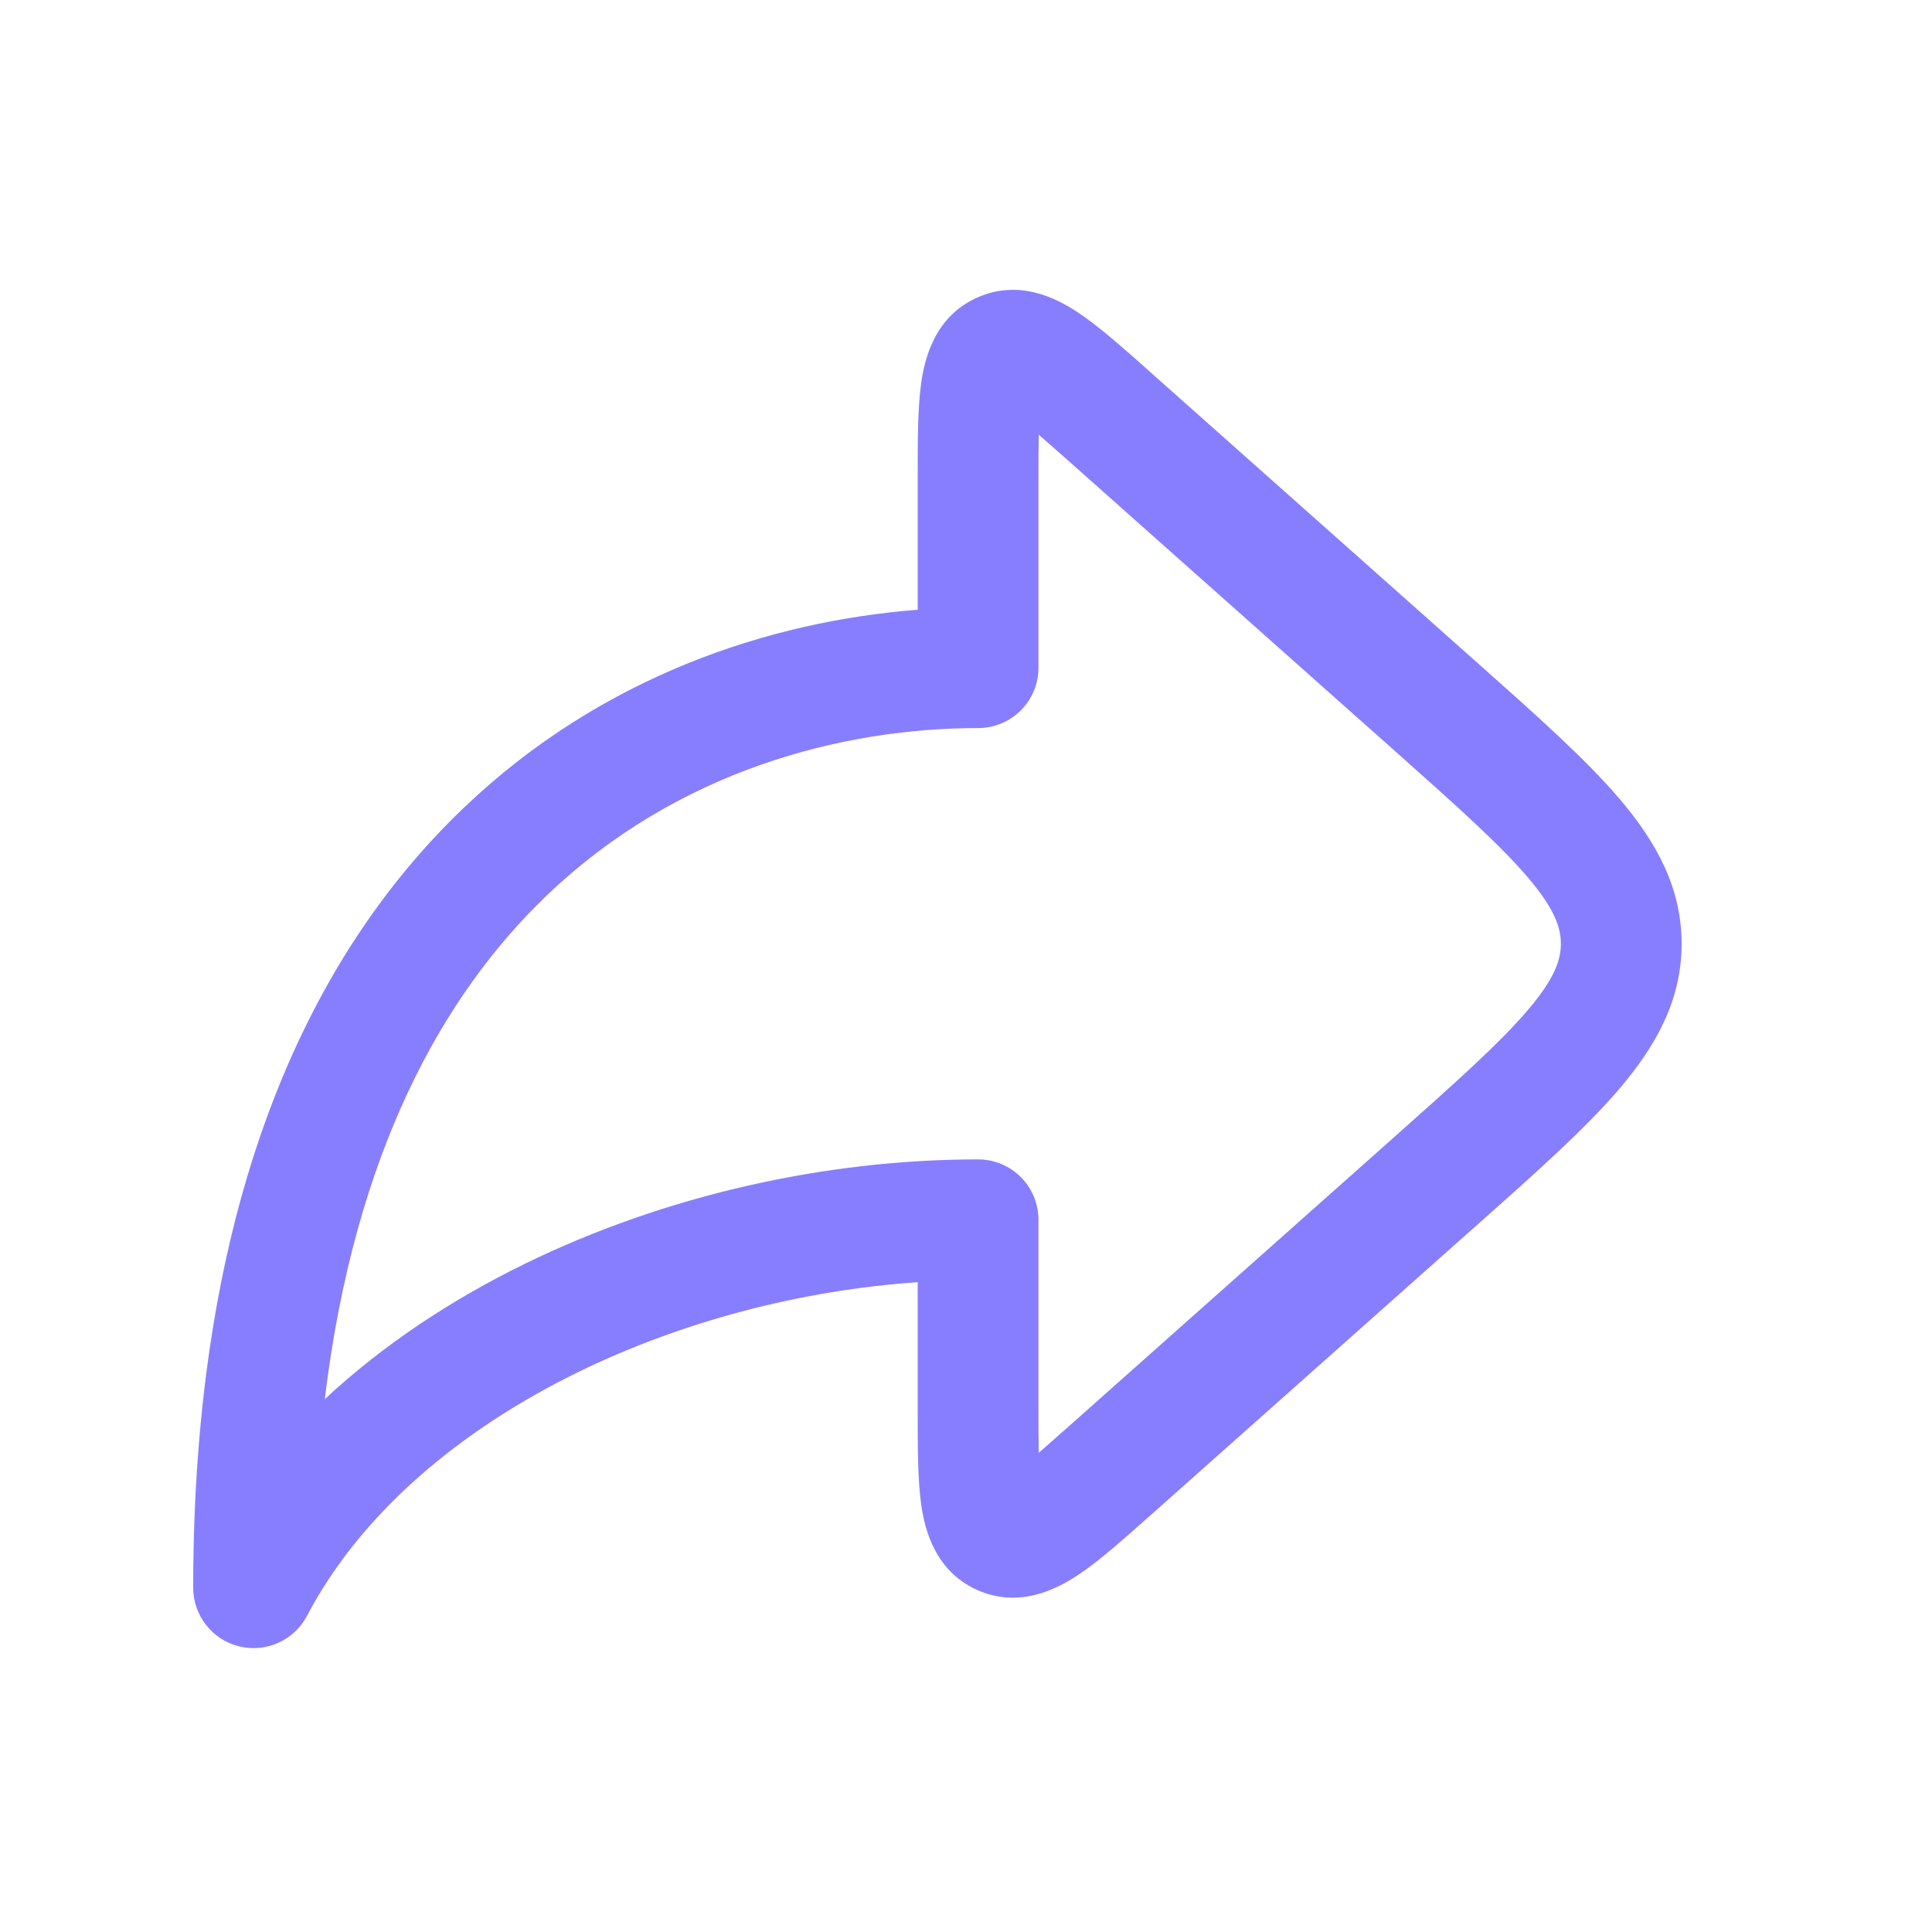
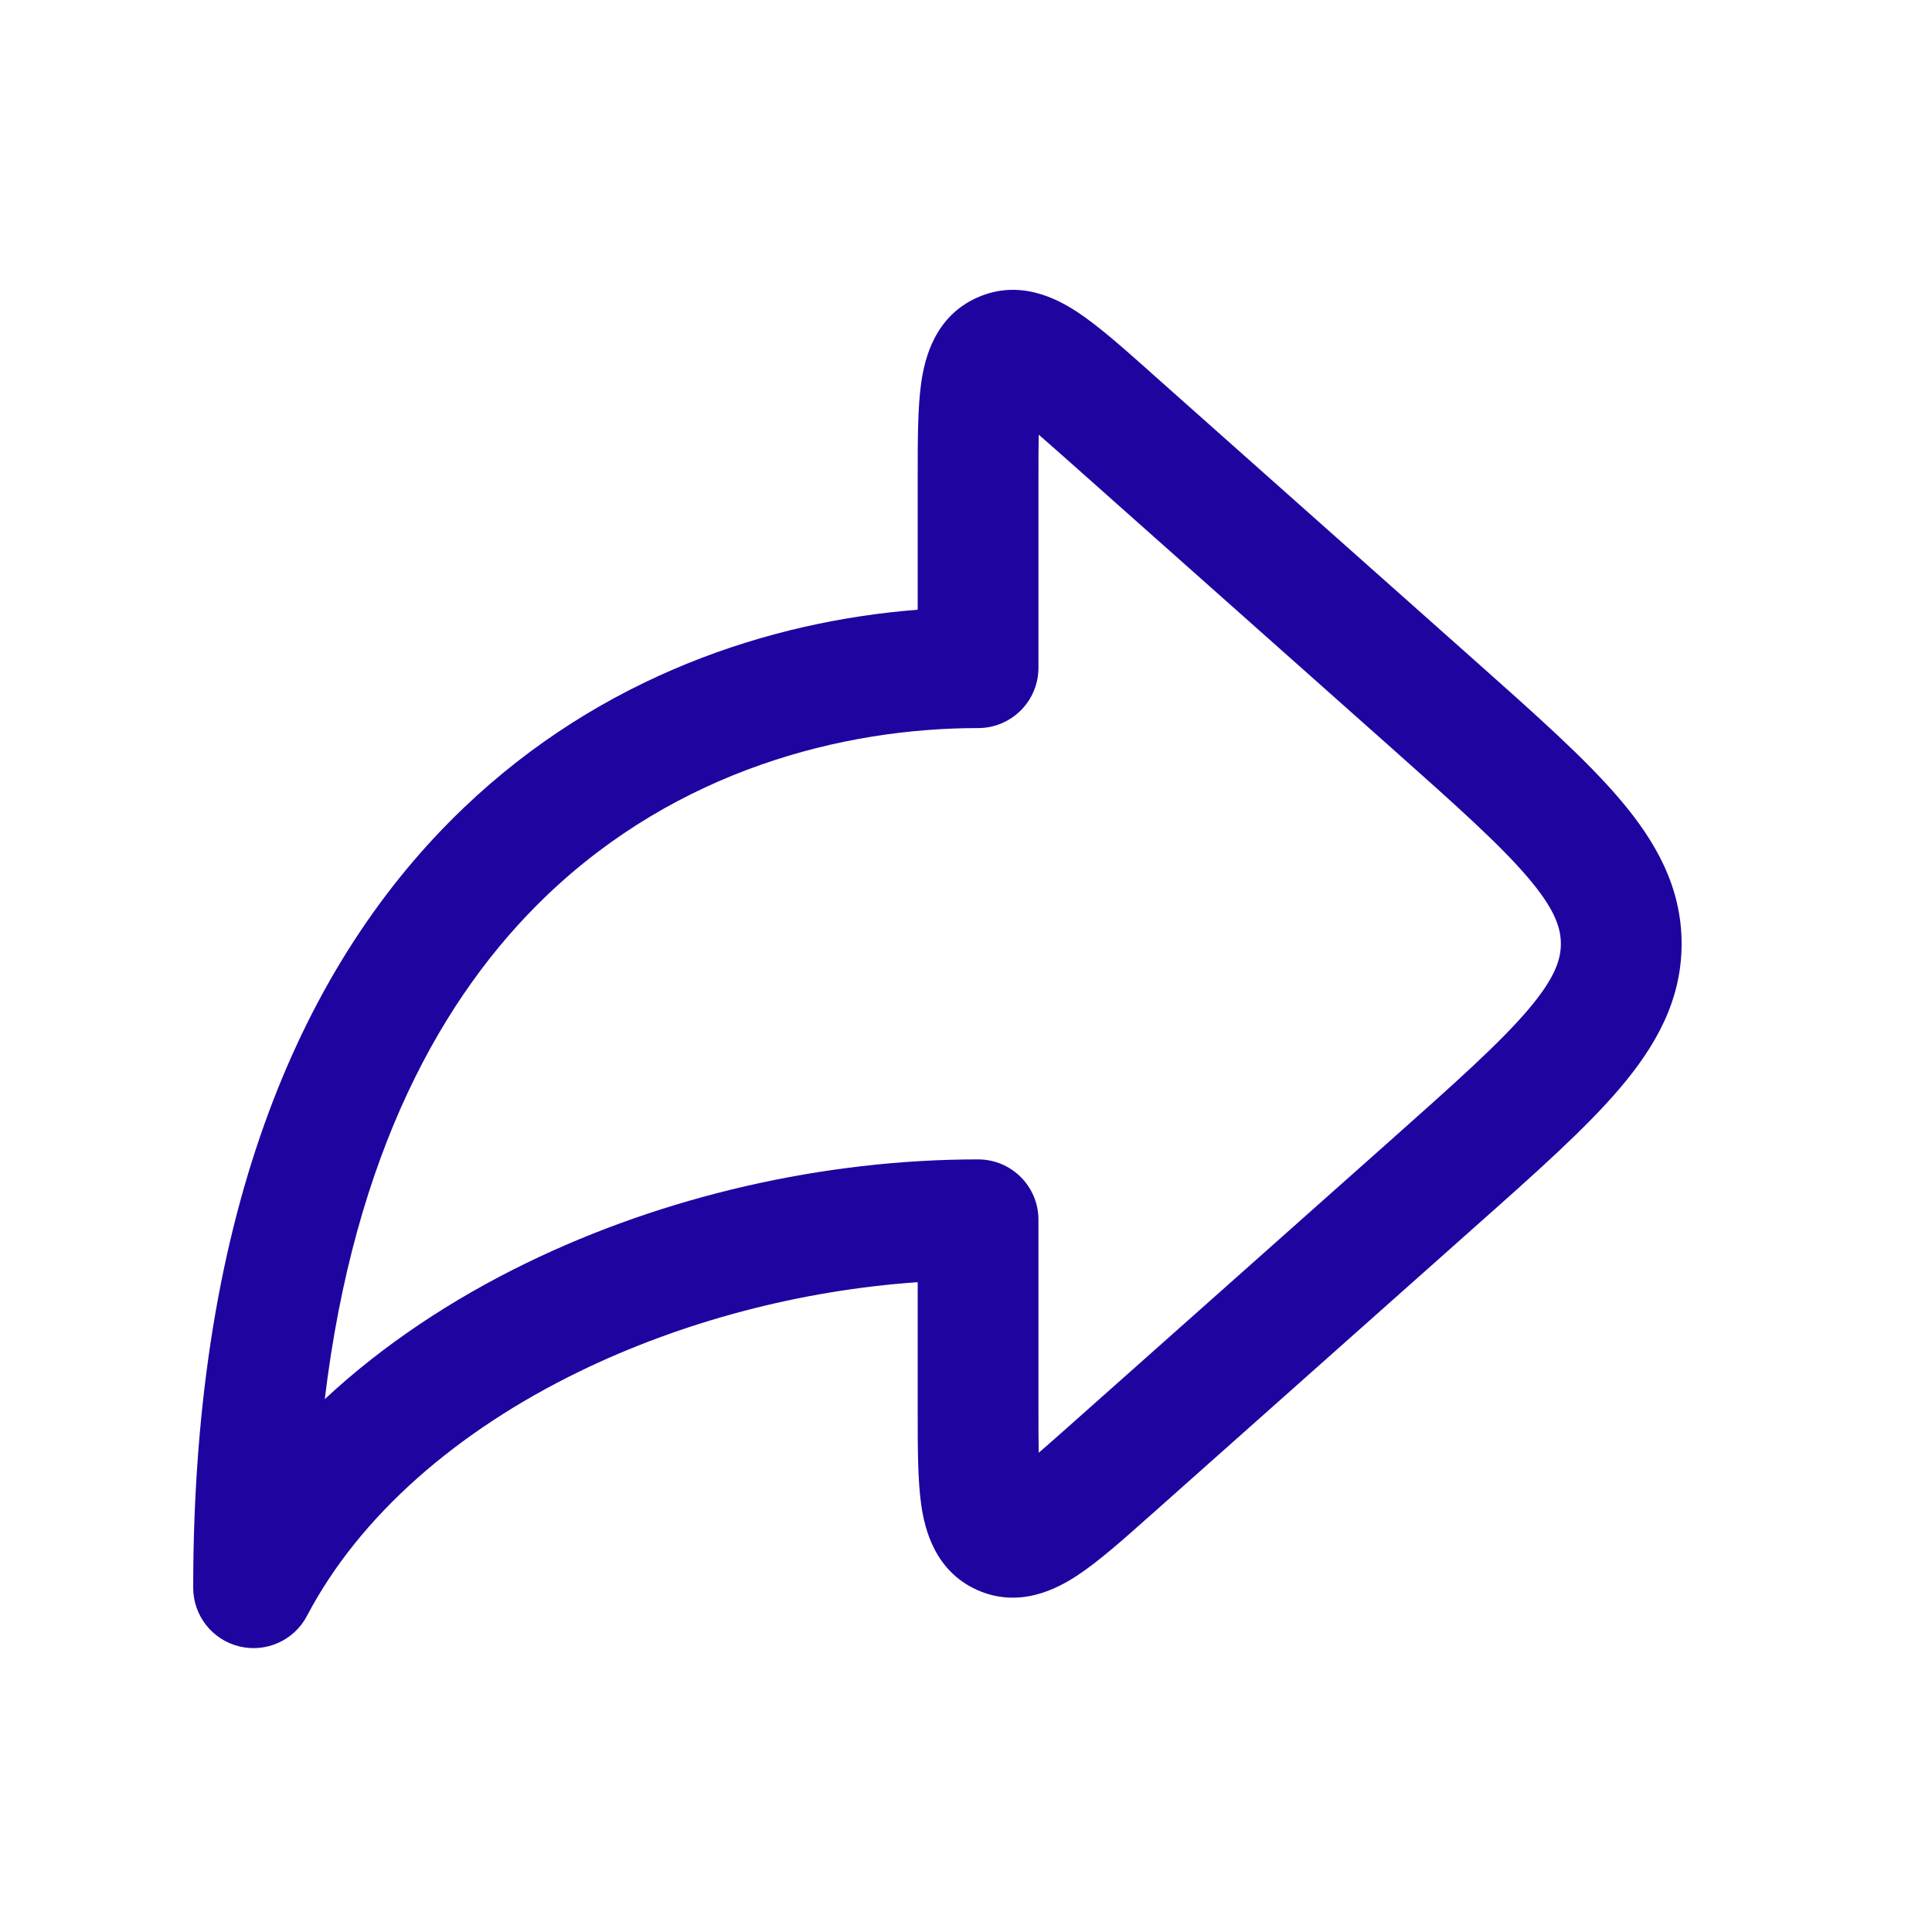
<svg xmlns="http://www.w3.org/2000/svg" width="20" height="20" viewBox="0 0 20 20" fill="none">
-   <path fill-rule="evenodd" clip-rule="evenodd" d="M11.895 3.84C11.906 3.85 11.916 3.859 11.927 3.869L15.272 6.842C15.896 7.397 16.414 7.856 16.769 8.274C17.142 8.713 17.408 9.185 17.408 9.77C17.408 10.354 17.142 10.826 16.769 11.265C16.414 11.683 15.896 12.143 15.272 12.697L11.927 15.671C11.916 15.68 11.906 15.69 11.895 15.699C11.625 15.94 11.372 16.164 11.154 16.308C10.94 16.449 10.551 16.654 10.115 16.459C9.679 16.263 9.574 15.835 9.537 15.582C9.5 15.323 9.5 14.985 9.5 14.624C9.5 14.609 9.5 14.595 9.5 14.581V13.273C8.29 13.357 7.065 13.678 5.993 14.2C4.732 14.815 3.725 15.686 3.178 16.727C3.045 16.981 2.755 17.112 2.475 17.043C2.196 16.974 2 16.724 2 16.436C2 12.502 3.151 9.94 4.797 8.366C6.232 6.993 7.98 6.43 9.5 6.312V4.959C9.5 4.944 9.5 4.93 9.5 4.916C9.5 4.554 9.5 4.216 9.537 3.958C9.574 3.704 9.679 3.276 10.115 3.081C10.551 2.885 10.94 3.09 11.154 3.231C11.372 3.375 11.625 3.6 11.895 3.84ZM10.753 4.5C10.847 4.581 10.959 4.681 11.097 4.803L14.407 7.745C15.075 8.339 15.525 8.741 15.817 9.084C16.097 9.413 16.158 9.606 16.158 9.77C16.158 9.933 16.097 10.126 15.817 10.455C15.525 10.798 15.075 11.2 14.407 11.794L11.097 14.736C10.959 14.858 10.847 14.958 10.753 15.039C10.75 14.915 10.75 14.764 10.75 14.581V12.627C10.75 12.281 10.47 12.002 10.125 12.002C8.531 12.002 6.875 12.38 5.445 13.077C4.679 13.45 3.966 13.921 3.362 14.484C3.669 11.944 4.577 10.306 5.661 9.269C7.011 7.977 8.717 7.537 10.125 7.537C10.47 7.537 10.75 7.258 10.75 6.912V4.959C10.75 4.775 10.75 4.624 10.753 4.5Z" fill="#877EFF" />
+   <path fill-rule="evenodd" clip-rule="evenodd" d="M11.895 3.84C11.906 3.85 11.916 3.859 11.927 3.869L15.272 6.842C15.896 7.397 16.414 7.856 16.769 8.274C17.142 8.713 17.408 9.185 17.408 9.77C17.408 10.354 17.142 10.826 16.769 11.265C16.414 11.683 15.896 12.143 15.272 12.697L11.927 15.671C11.916 15.68 11.906 15.69 11.895 15.699C11.625 15.94 11.372 16.164 11.154 16.308C10.94 16.449 10.551 16.654 10.115 16.459C9.679 16.263 9.574 15.835 9.537 15.582C9.5 15.323 9.5 14.985 9.5 14.624C9.5 14.609 9.5 14.595 9.5 14.581V13.273C8.29 13.357 7.065 13.678 5.993 14.2C4.732 14.815 3.725 15.686 3.178 16.727C3.045 16.981 2.755 17.112 2.475 17.043C2.196 16.974 2 16.724 2 16.436C2 12.502 3.151 9.94 4.797 8.366C6.232 6.993 7.98 6.43 9.5 6.312V4.959C9.5 4.944 9.5 4.93 9.5 4.916C9.5 4.554 9.5 4.216 9.537 3.958C9.574 3.704 9.679 3.276 10.115 3.081C10.551 2.885 10.94 3.09 11.154 3.231C11.372 3.375 11.625 3.6 11.895 3.84ZM10.753 4.5C10.847 4.581 10.959 4.681 11.097 4.803L14.407 7.745C15.075 8.339 15.525 8.741 15.817 9.084C16.097 9.413 16.158 9.606 16.158 9.77C16.158 9.933 16.097 10.126 15.817 10.455C15.525 10.798 15.075 11.2 14.407 11.794L11.097 14.736C10.959 14.858 10.847 14.958 10.753 15.039C10.75 14.915 10.75 14.764 10.75 14.581V12.627C10.75 12.281 10.47 12.002 10.125 12.002C8.531 12.002 6.875 12.38 5.445 13.077C4.679 13.45 3.966 13.921 3.362 14.484C3.669 11.944 4.577 10.306 5.661 9.269C7.011 7.977 8.717 7.537 10.125 7.537C10.47 7.537 10.75 7.258 10.75 6.912V4.959C10.75 4.775 10.75 4.624 10.753 4.5Z" fill="#1f04a0" />
</svg>
